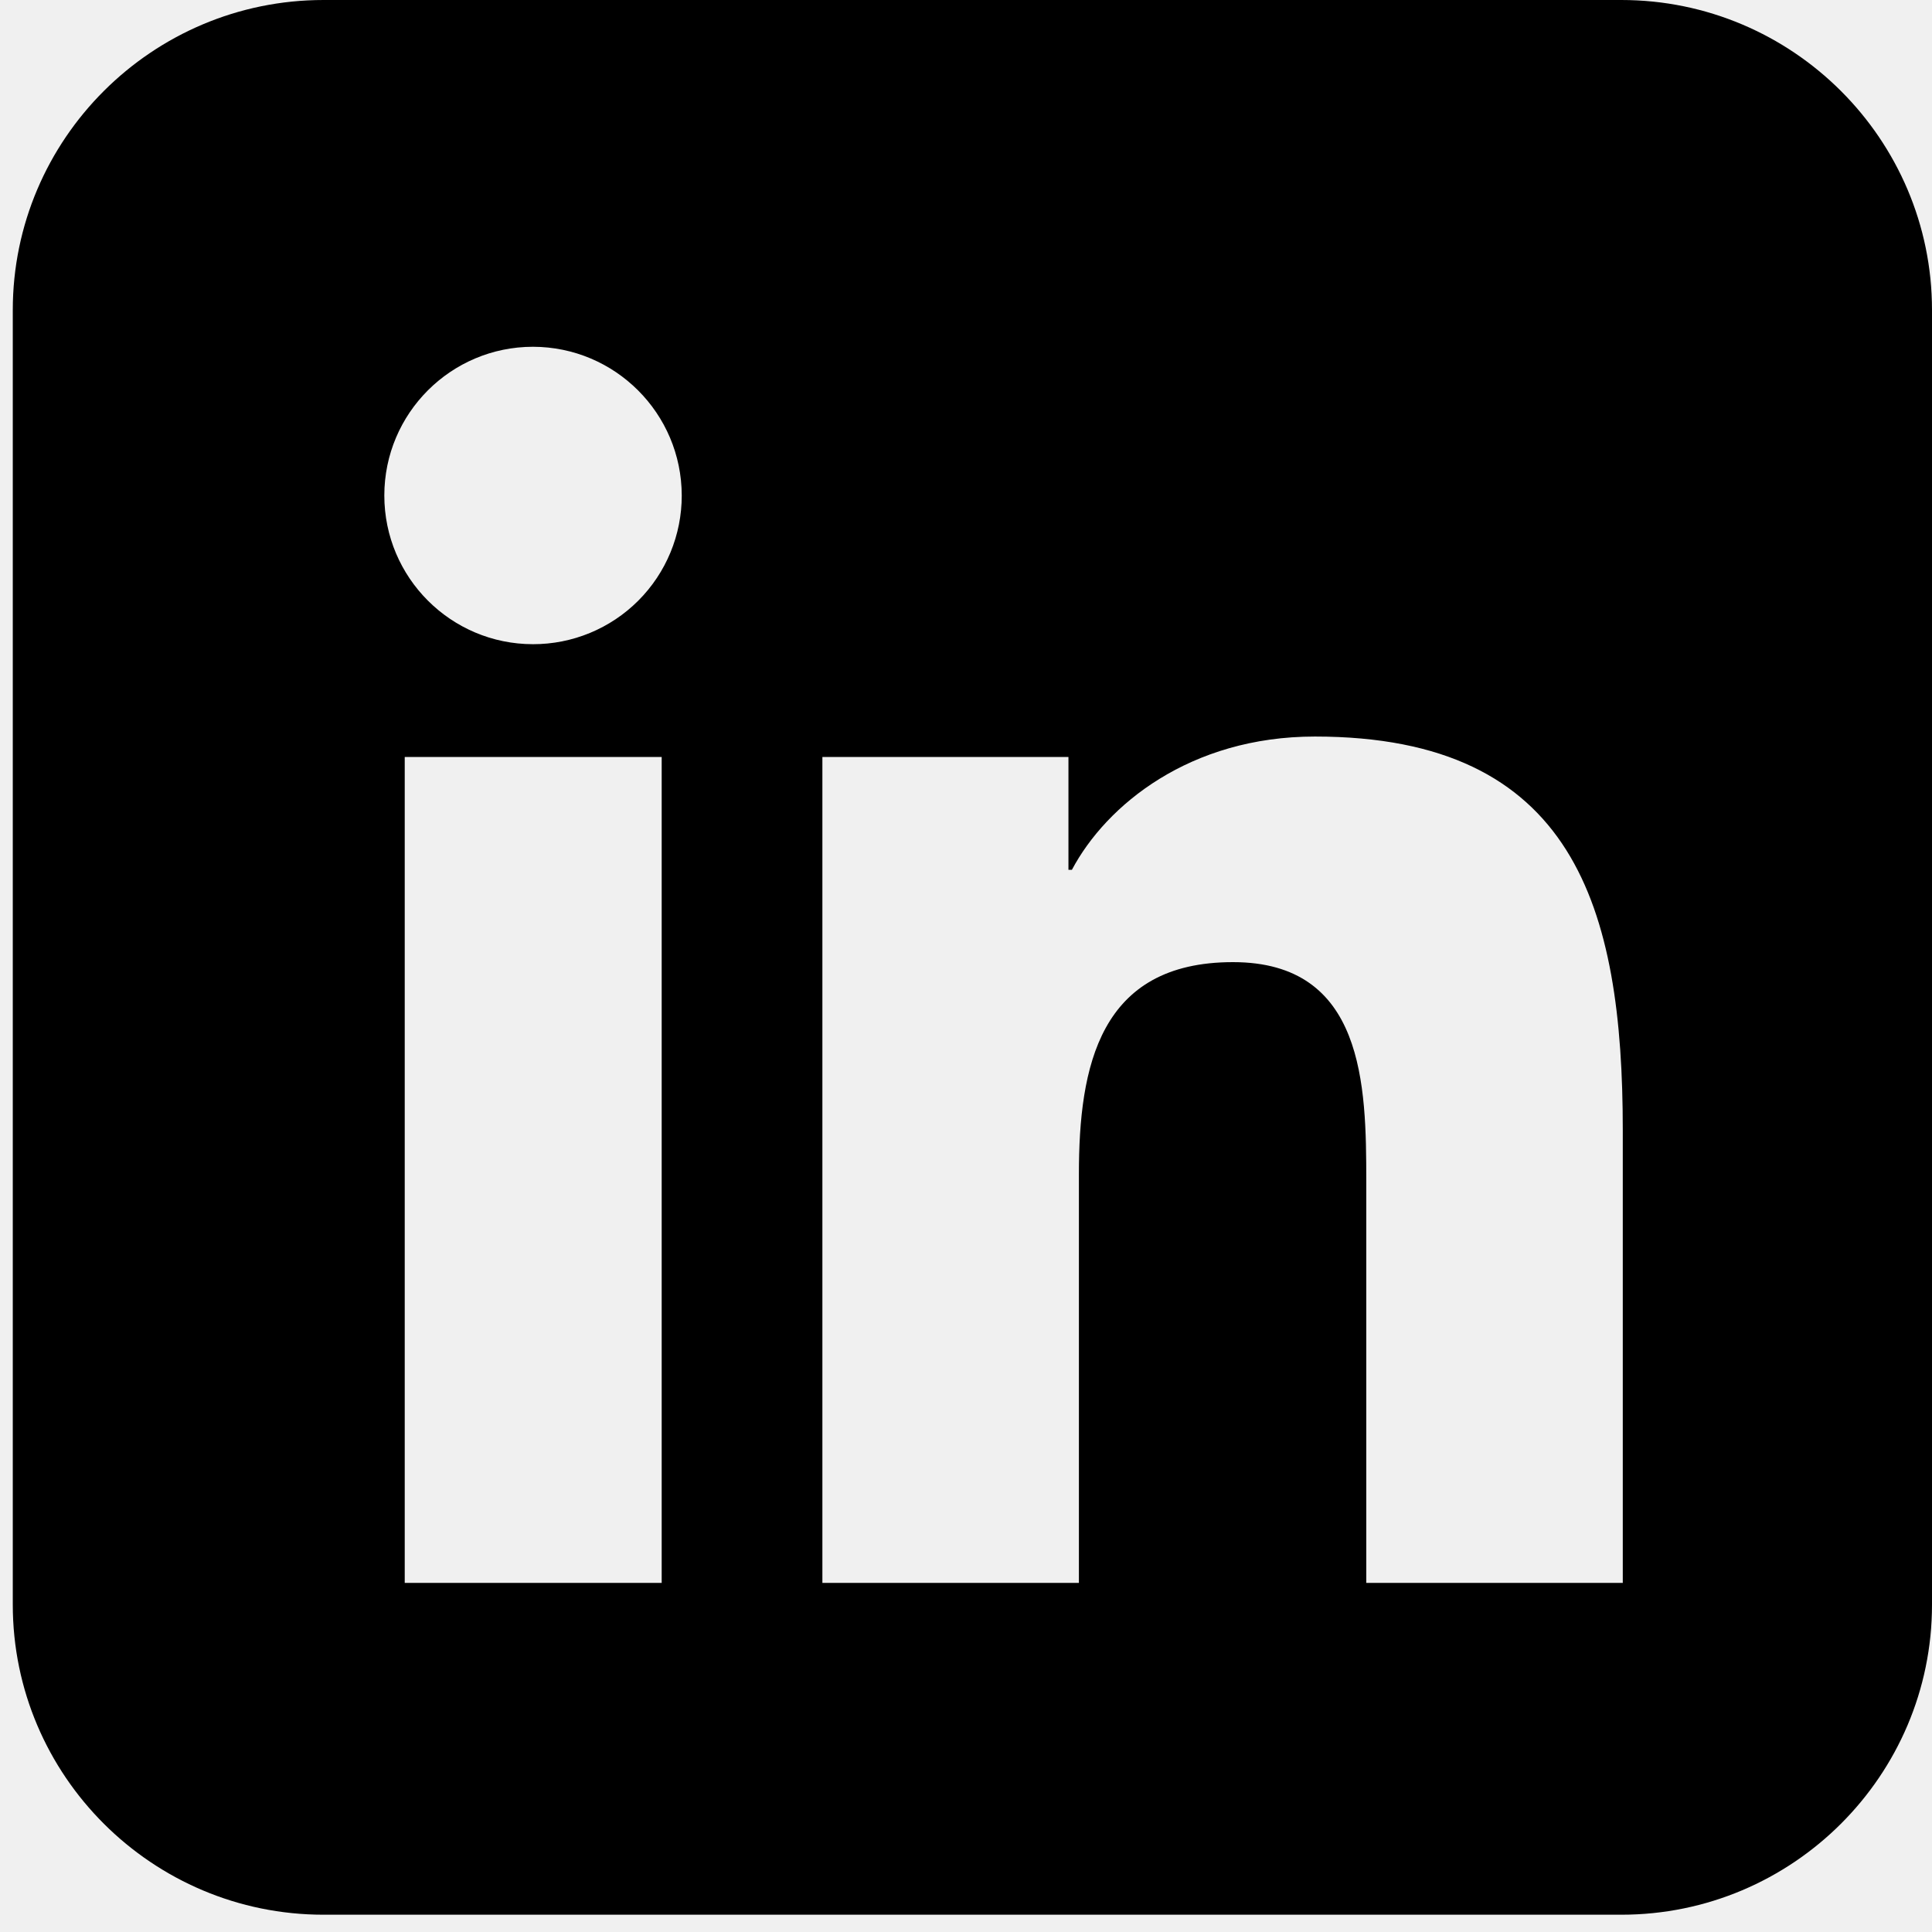
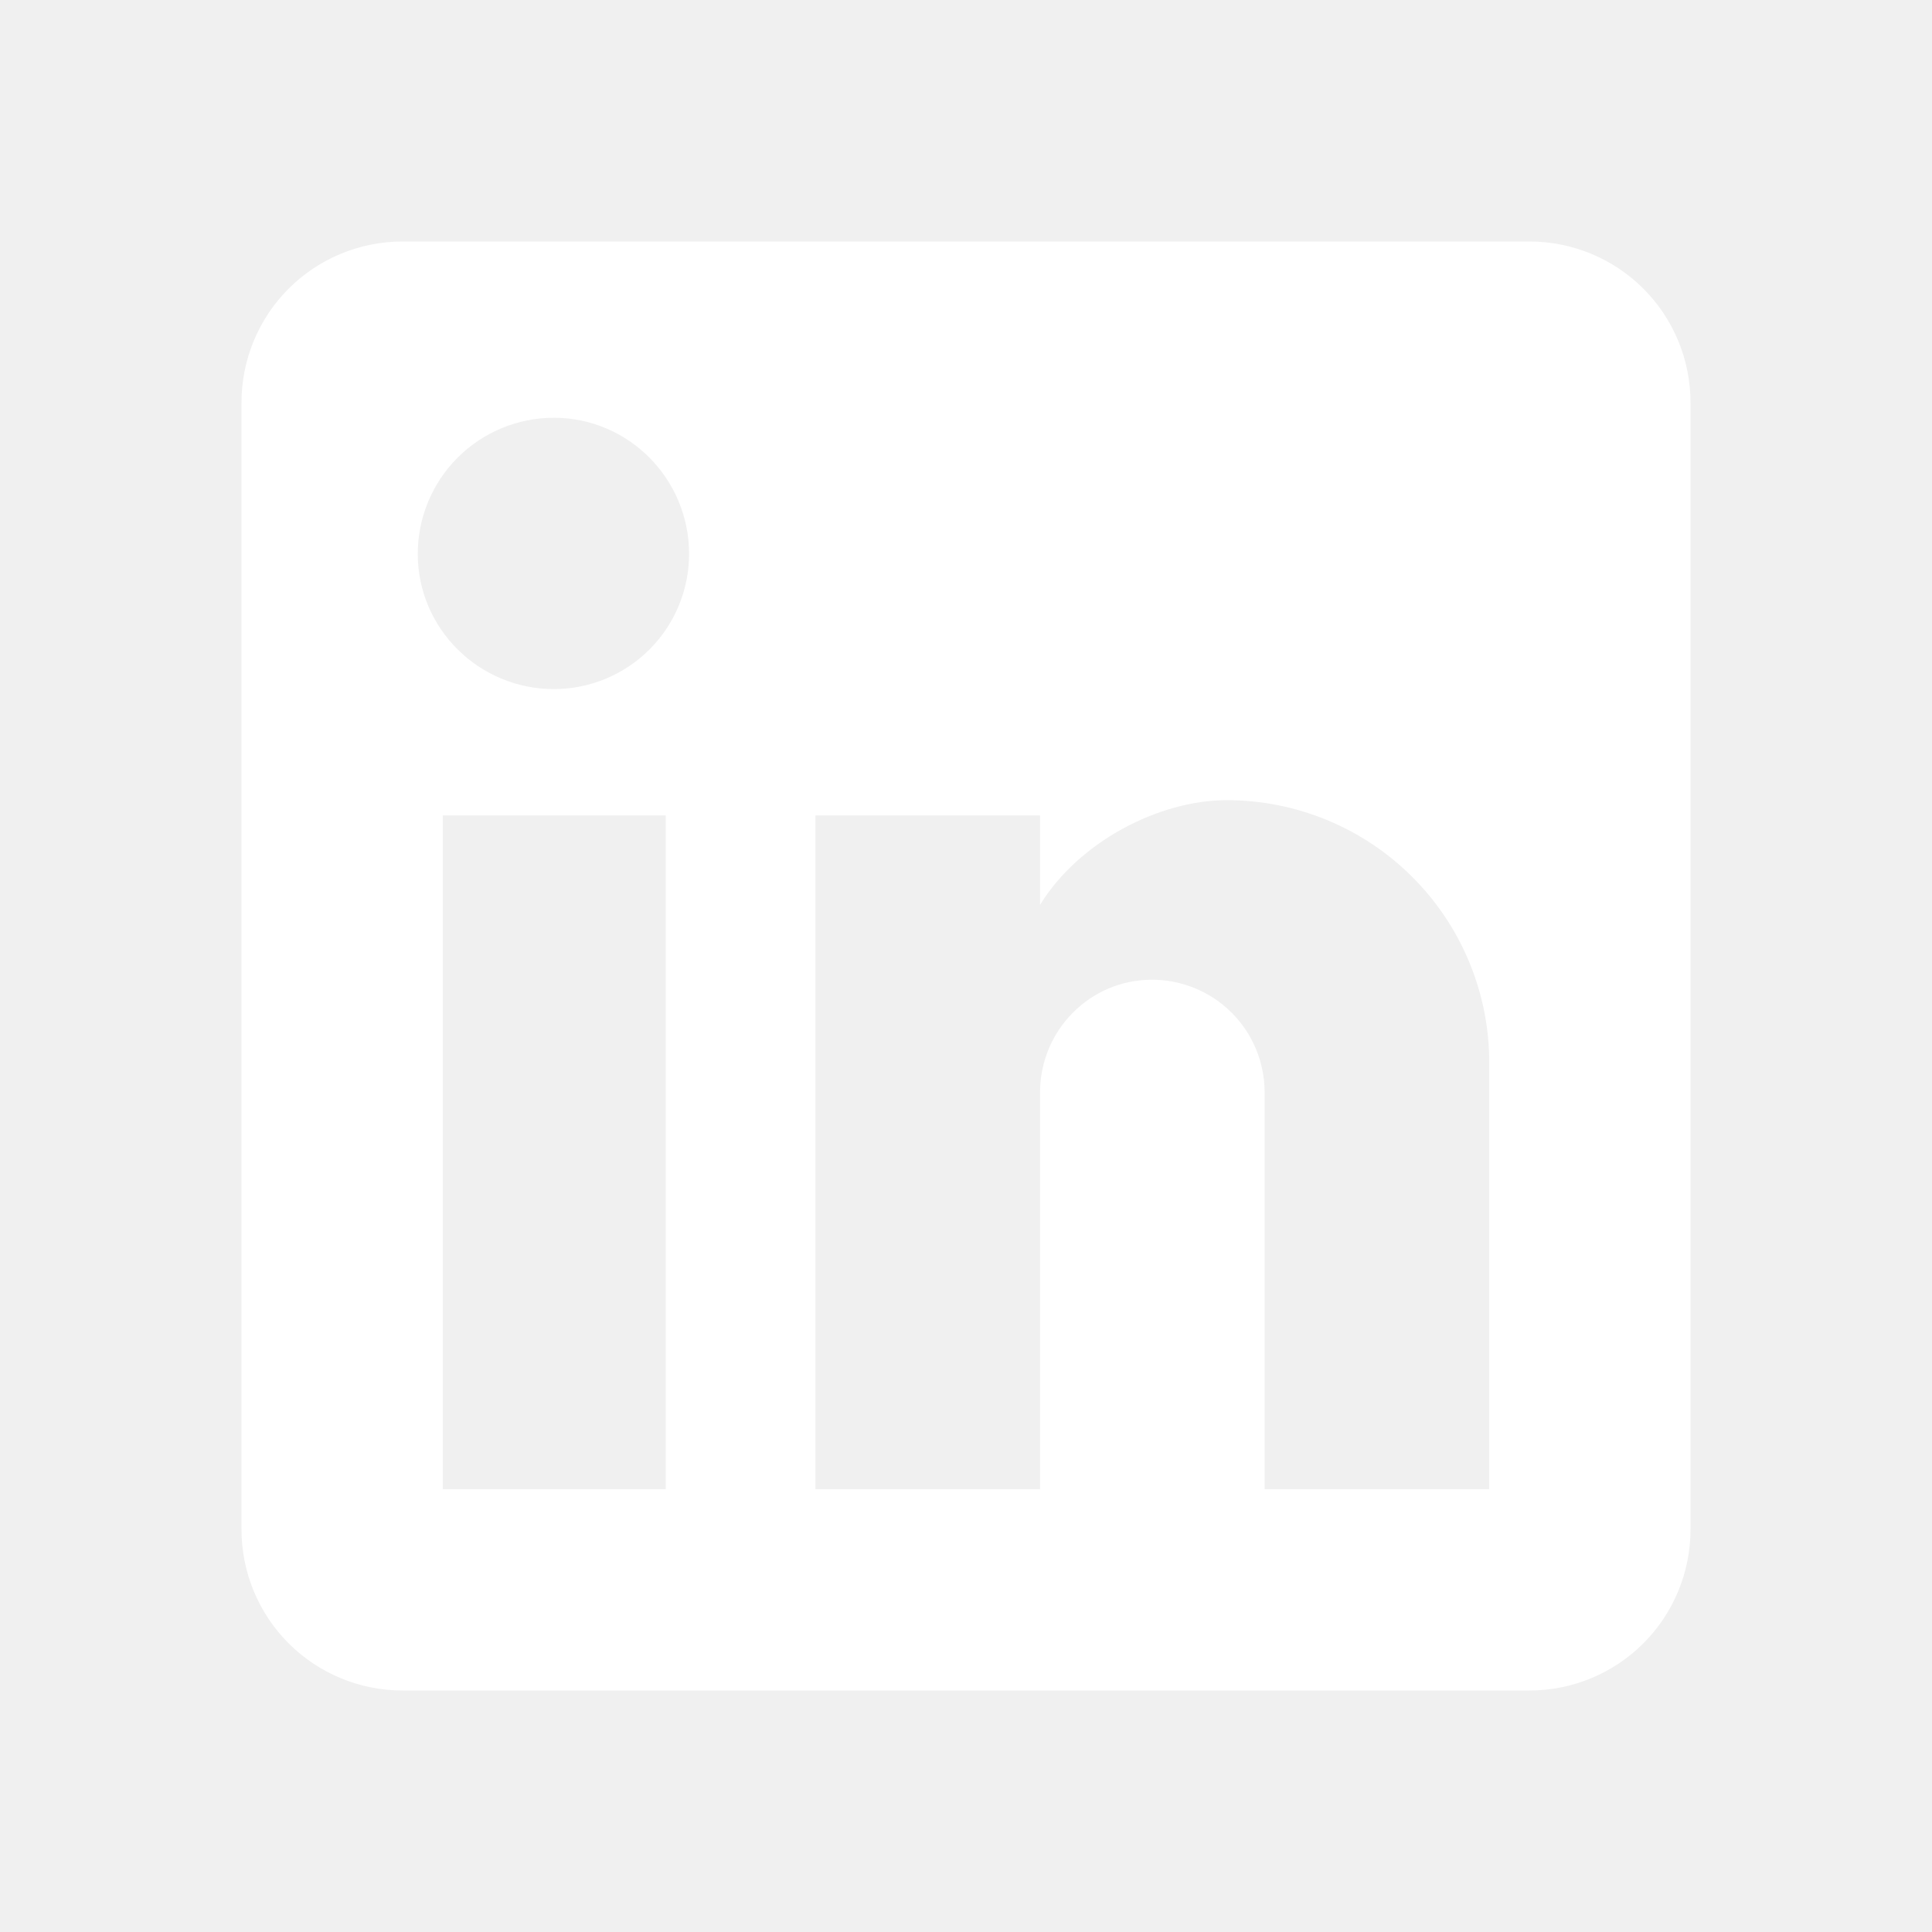
- <svg xmlns="http://www.w3.org/2000/svg" width="39" height="39">
-   <path d="M32.728 38.651H6.531c-3.459 0-6.273-2.808-6.273-6.26V6.26C.258 2.808 3.072 0 6.531 0h26.197C36.186 0 39 2.808 39 6.26v26.132c0 3.452-2.814 6.259-6.272 6.259Zm-19.379-6.698h.008V15.281H8.17v16.672h5.178ZM10.76 13.004a2.998 2.998 0 0 0 3.002-3.002A3.008 3.008 0 0 0 10.76 7a3.003 3.003 0 0 0-3.002 3.002 3.003 3.003 0 0 0 3.002 3.002Zm21.998 18.95v-9.14c0-4.491-.975-7.946-6.215-7.946-2.519 0-4.21 1.38-4.905 2.69h-.07v-2.277h-4.967v16.672h5.178v-8.25c0-2.176.413-4.281 3.11-4.281 2.652 0 2.691 2.488 2.691 4.421v8.11h5.178Z" />
+ <svg xmlns="http://www.w3.org/2000/svg" width="30" height="30" viewBox="0 0 30 30" fill="none">
+   <path d="M23.75 3.75C24.413 3.75 25.049 4.013 25.518 4.482C25.987 4.951 26.25 5.587 26.25 6.25V23.75C26.25 24.413 25.987 25.049 25.518 25.518C25.049 25.987 24.413 26.25 23.75 26.25H6.25C5.587 26.25 4.951 25.987 4.482 25.518C4.013 25.049 3.75 24.413 3.75 23.75V6.25C3.75 5.587 4.013 4.951 4.482 4.482C4.951 4.013 5.587 3.75 6.25 3.75H23.75ZM23.125 23.125V16.5C23.125 15.419 22.696 14.383 21.931 13.618C21.167 12.854 20.131 12.425 19.05 12.425C17.988 12.425 16.75 13.075 16.15 14.05V12.662H12.662V23.125H16.15V16.962C16.15 16 16.925 15.213 17.887 15.213C18.352 15.213 18.797 15.397 19.125 15.725C19.453 16.053 19.637 16.498 19.637 16.962V23.125H23.125ZM8.6 10.7C9.157 10.7 9.691 10.479 10.085 10.085C10.479 9.691 10.7 9.157 10.7 8.6C10.7 7.438 9.762 6.487 8.6 6.487C8.04 6.487 7.502 6.71 7.106 7.106C6.71 7.502 6.487 8.04 6.487 8.6C6.487 9.762 7.438 10.7 8.6 10.7ZM10.338 23.125V12.662H6.875V23.125H10.338Z" fill="white" />
</svg>
